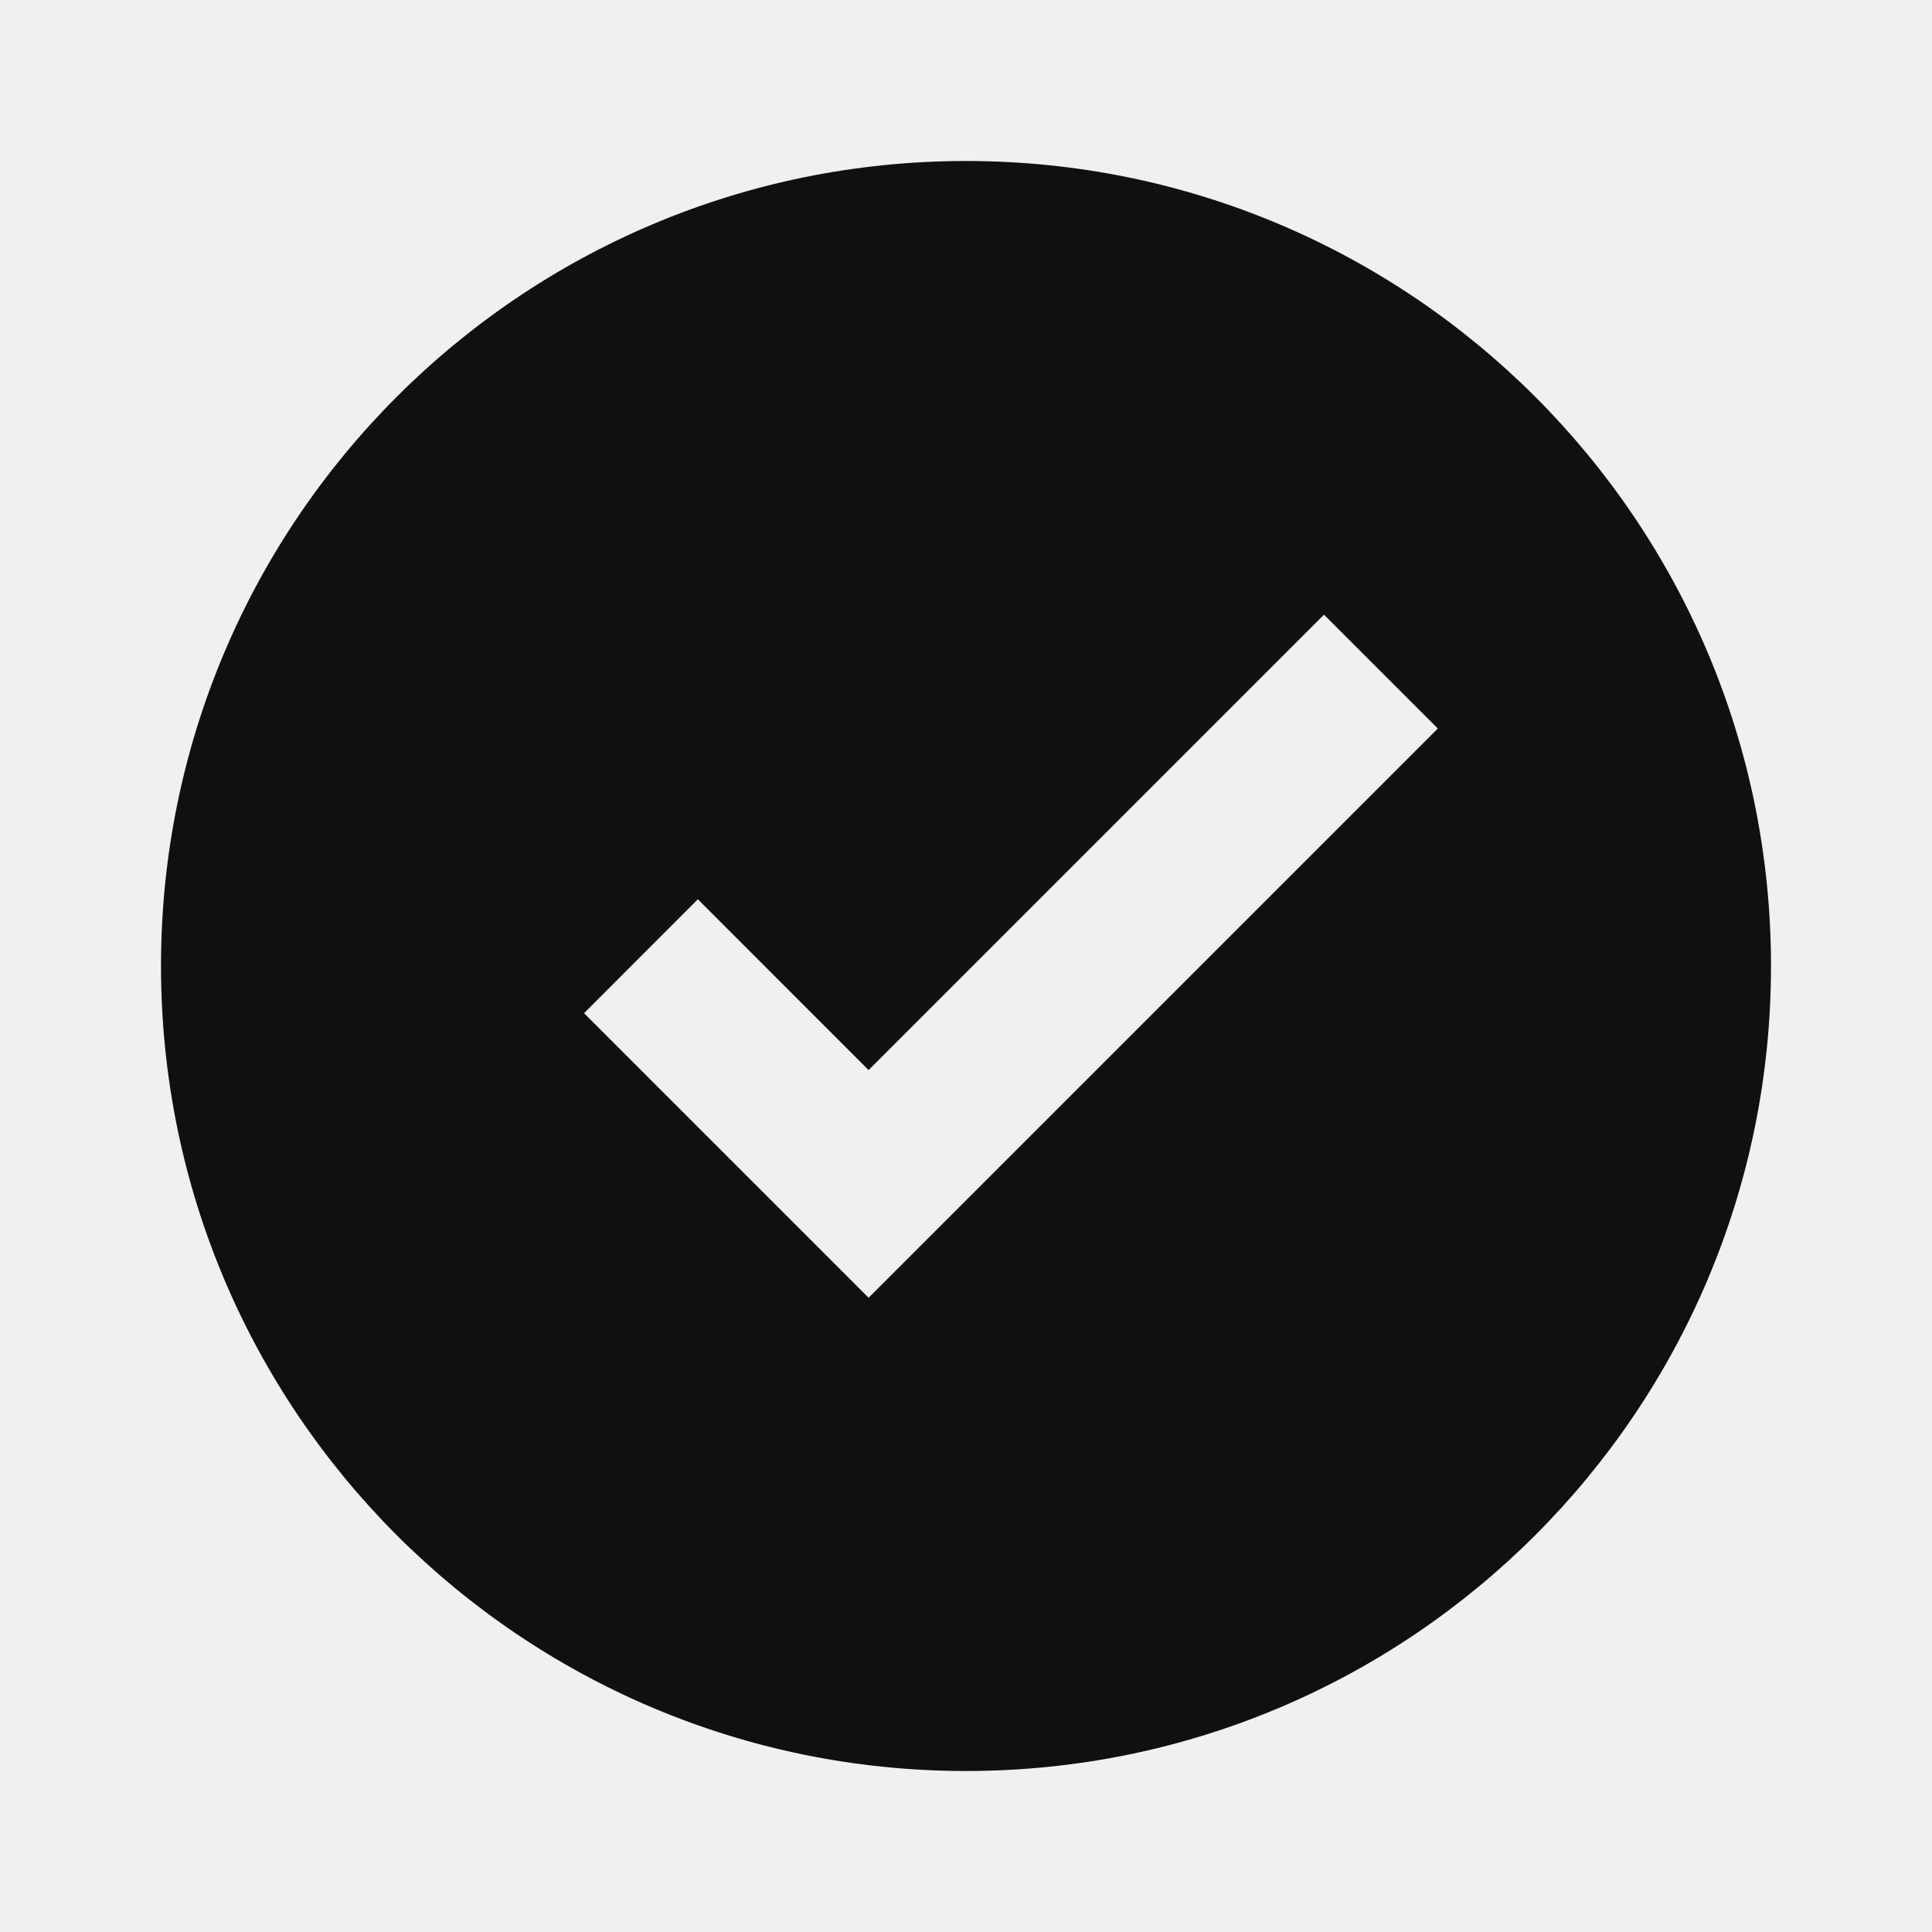
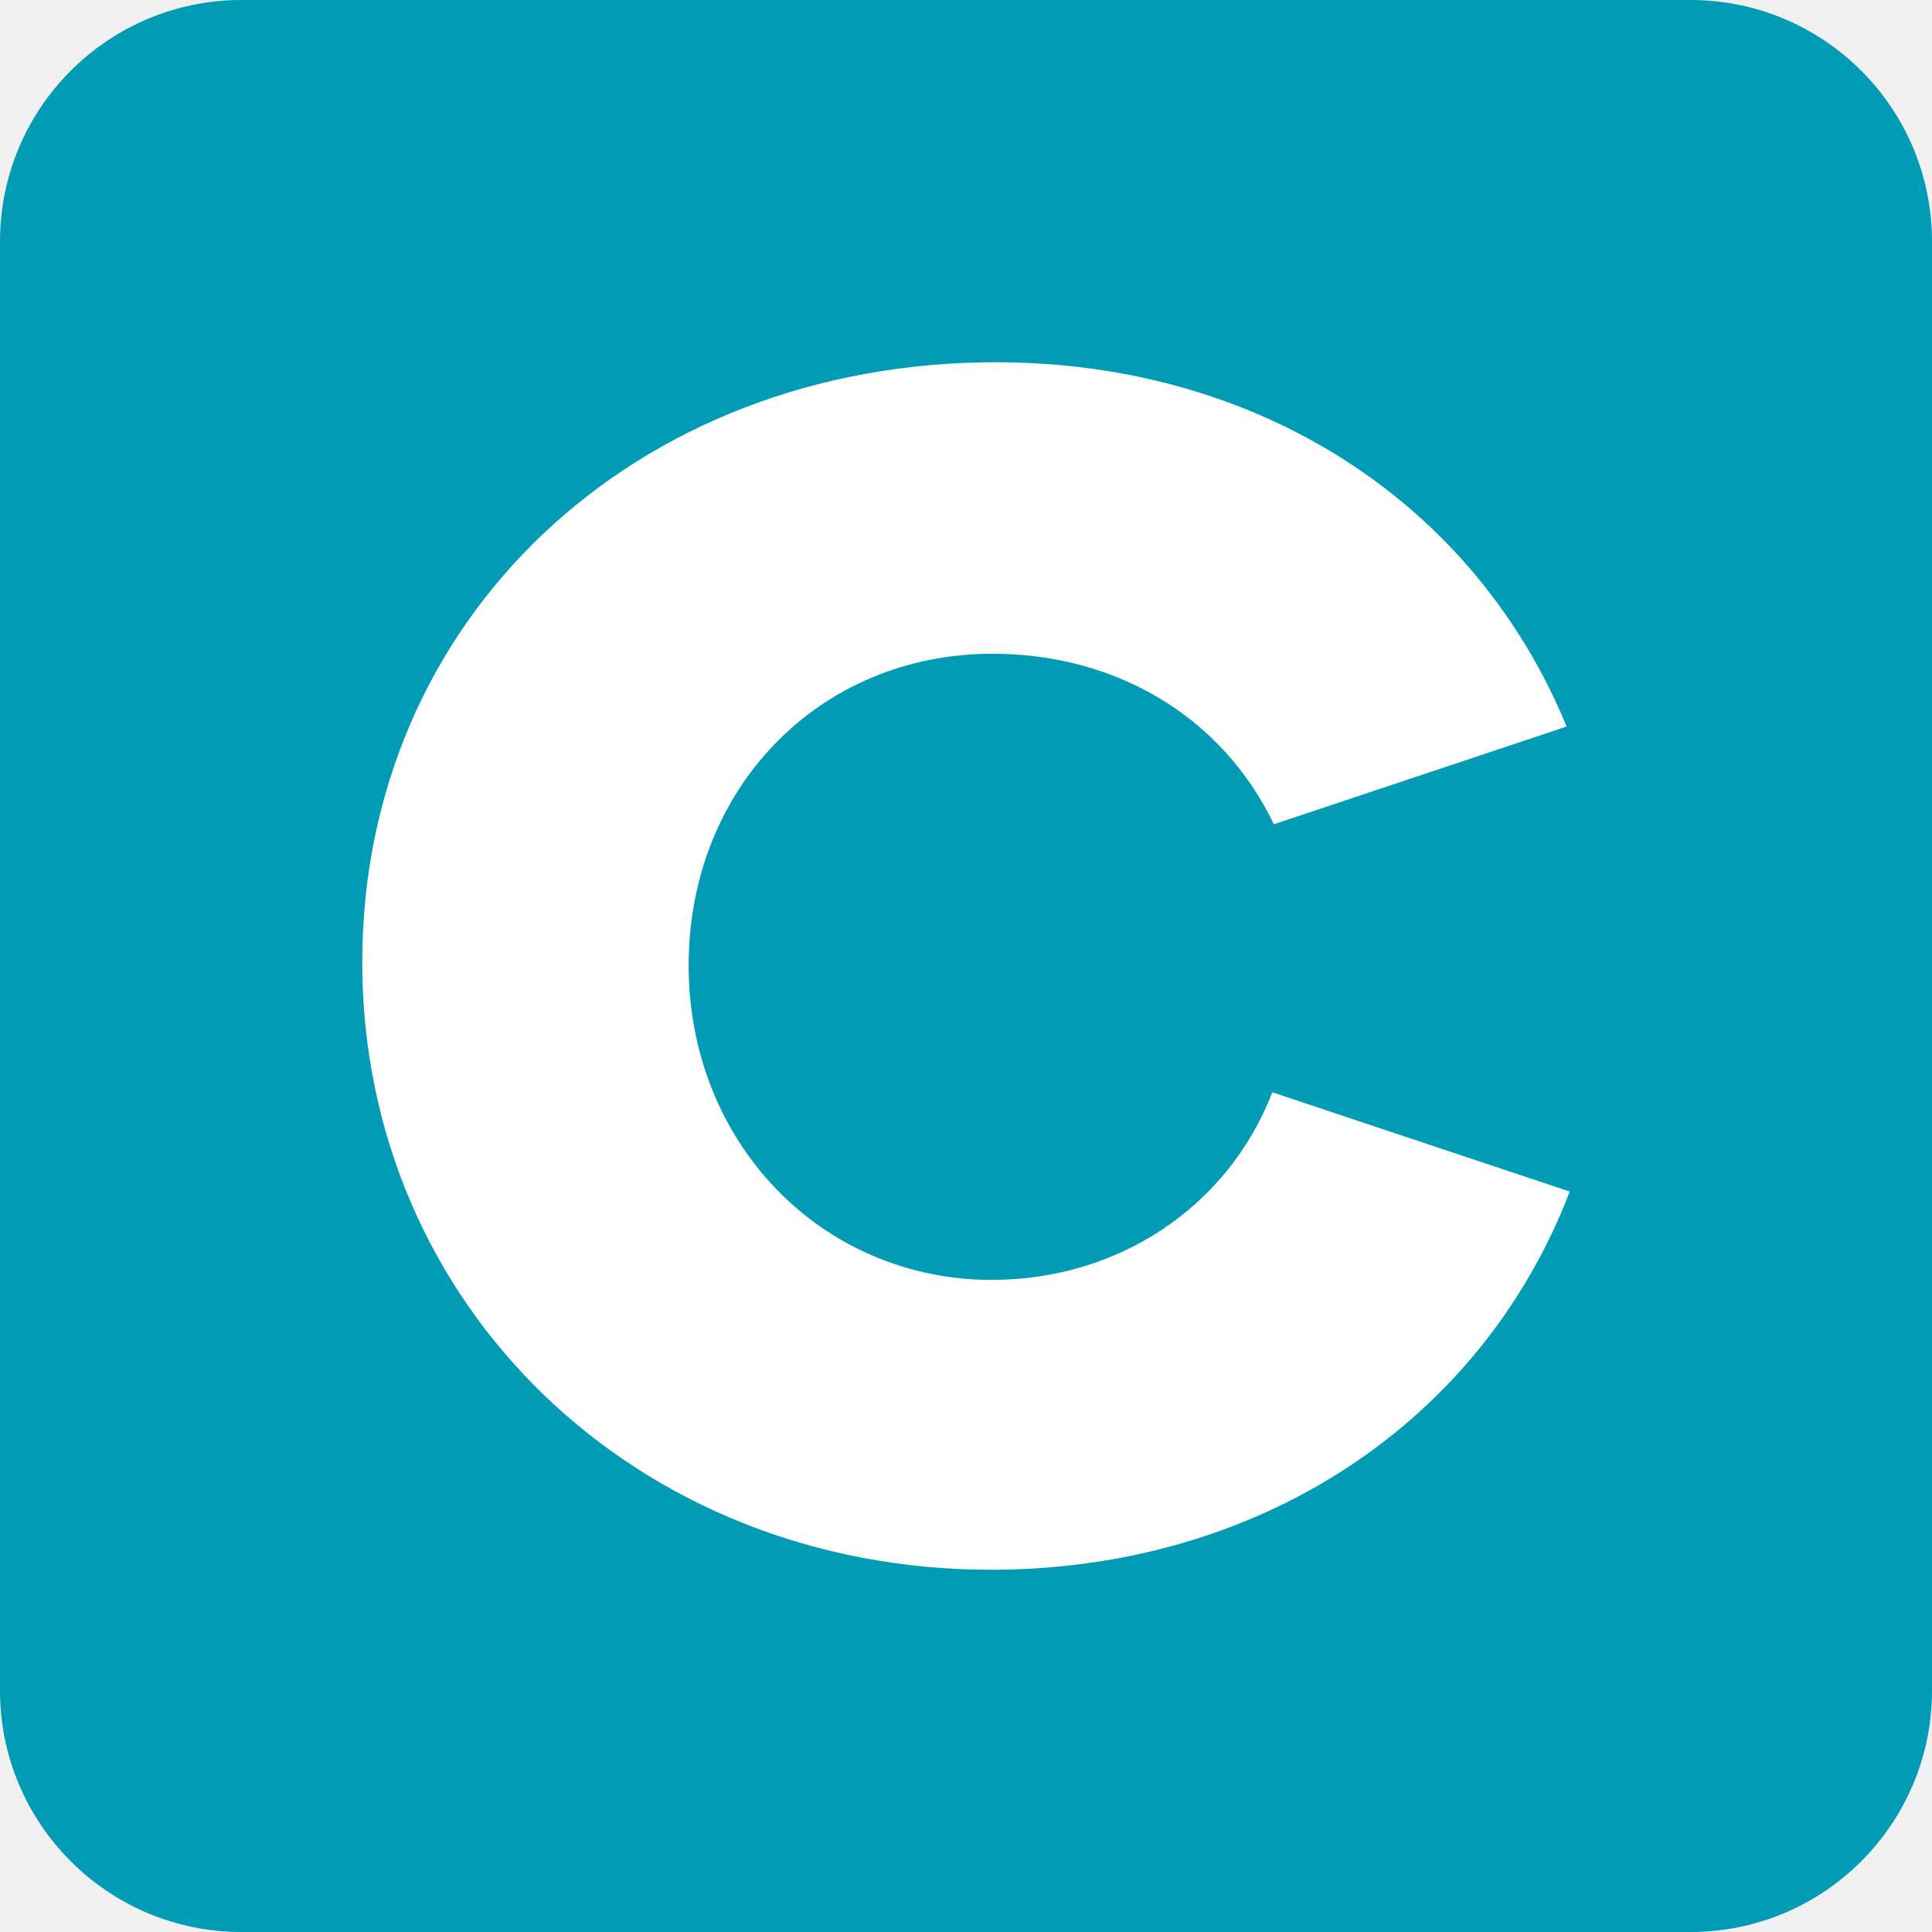
- <svg xmlns="http://www.w3.org/2000/svg" viewBox="0 0 24 24">
-   <path d="M12 2C6.477 2 2 6.477 2 12s4.477 10 10 10 10-4.477 10-10S17.523 2 12 2zm-1.21 14.121l-3.535-3.535 1.414-1.415 2.121 2.122 5.657-5.657 1.414 1.414-7.07 7.07z" fill="#0F1111" />
+ <svg xmlns="http://www.w3.org/2000/svg" viewBox="0 0 16 16">
+   <rect width="16" height="16" rx="2" fill="#009BB5" />
+   <path fill="#fff" d="M8.22 10.6c-1.425 0-2.517-1.143-2.517-2.606 0-1.463 1.079-2.58 2.517-2.58.999 0 1.891.501 2.33 1.412l2.424-.809C12.214 4.168 10.43 3 8.246 3 5.25 3 3 5.131 3 7.968c0 2.837 2.264 5.032 5.206 5.032 2.224 0 4.061-1.22 4.794-3.132l-2.463-.822c-.373.963-1.292 1.553-2.317 1.553Z" />
</svg>
